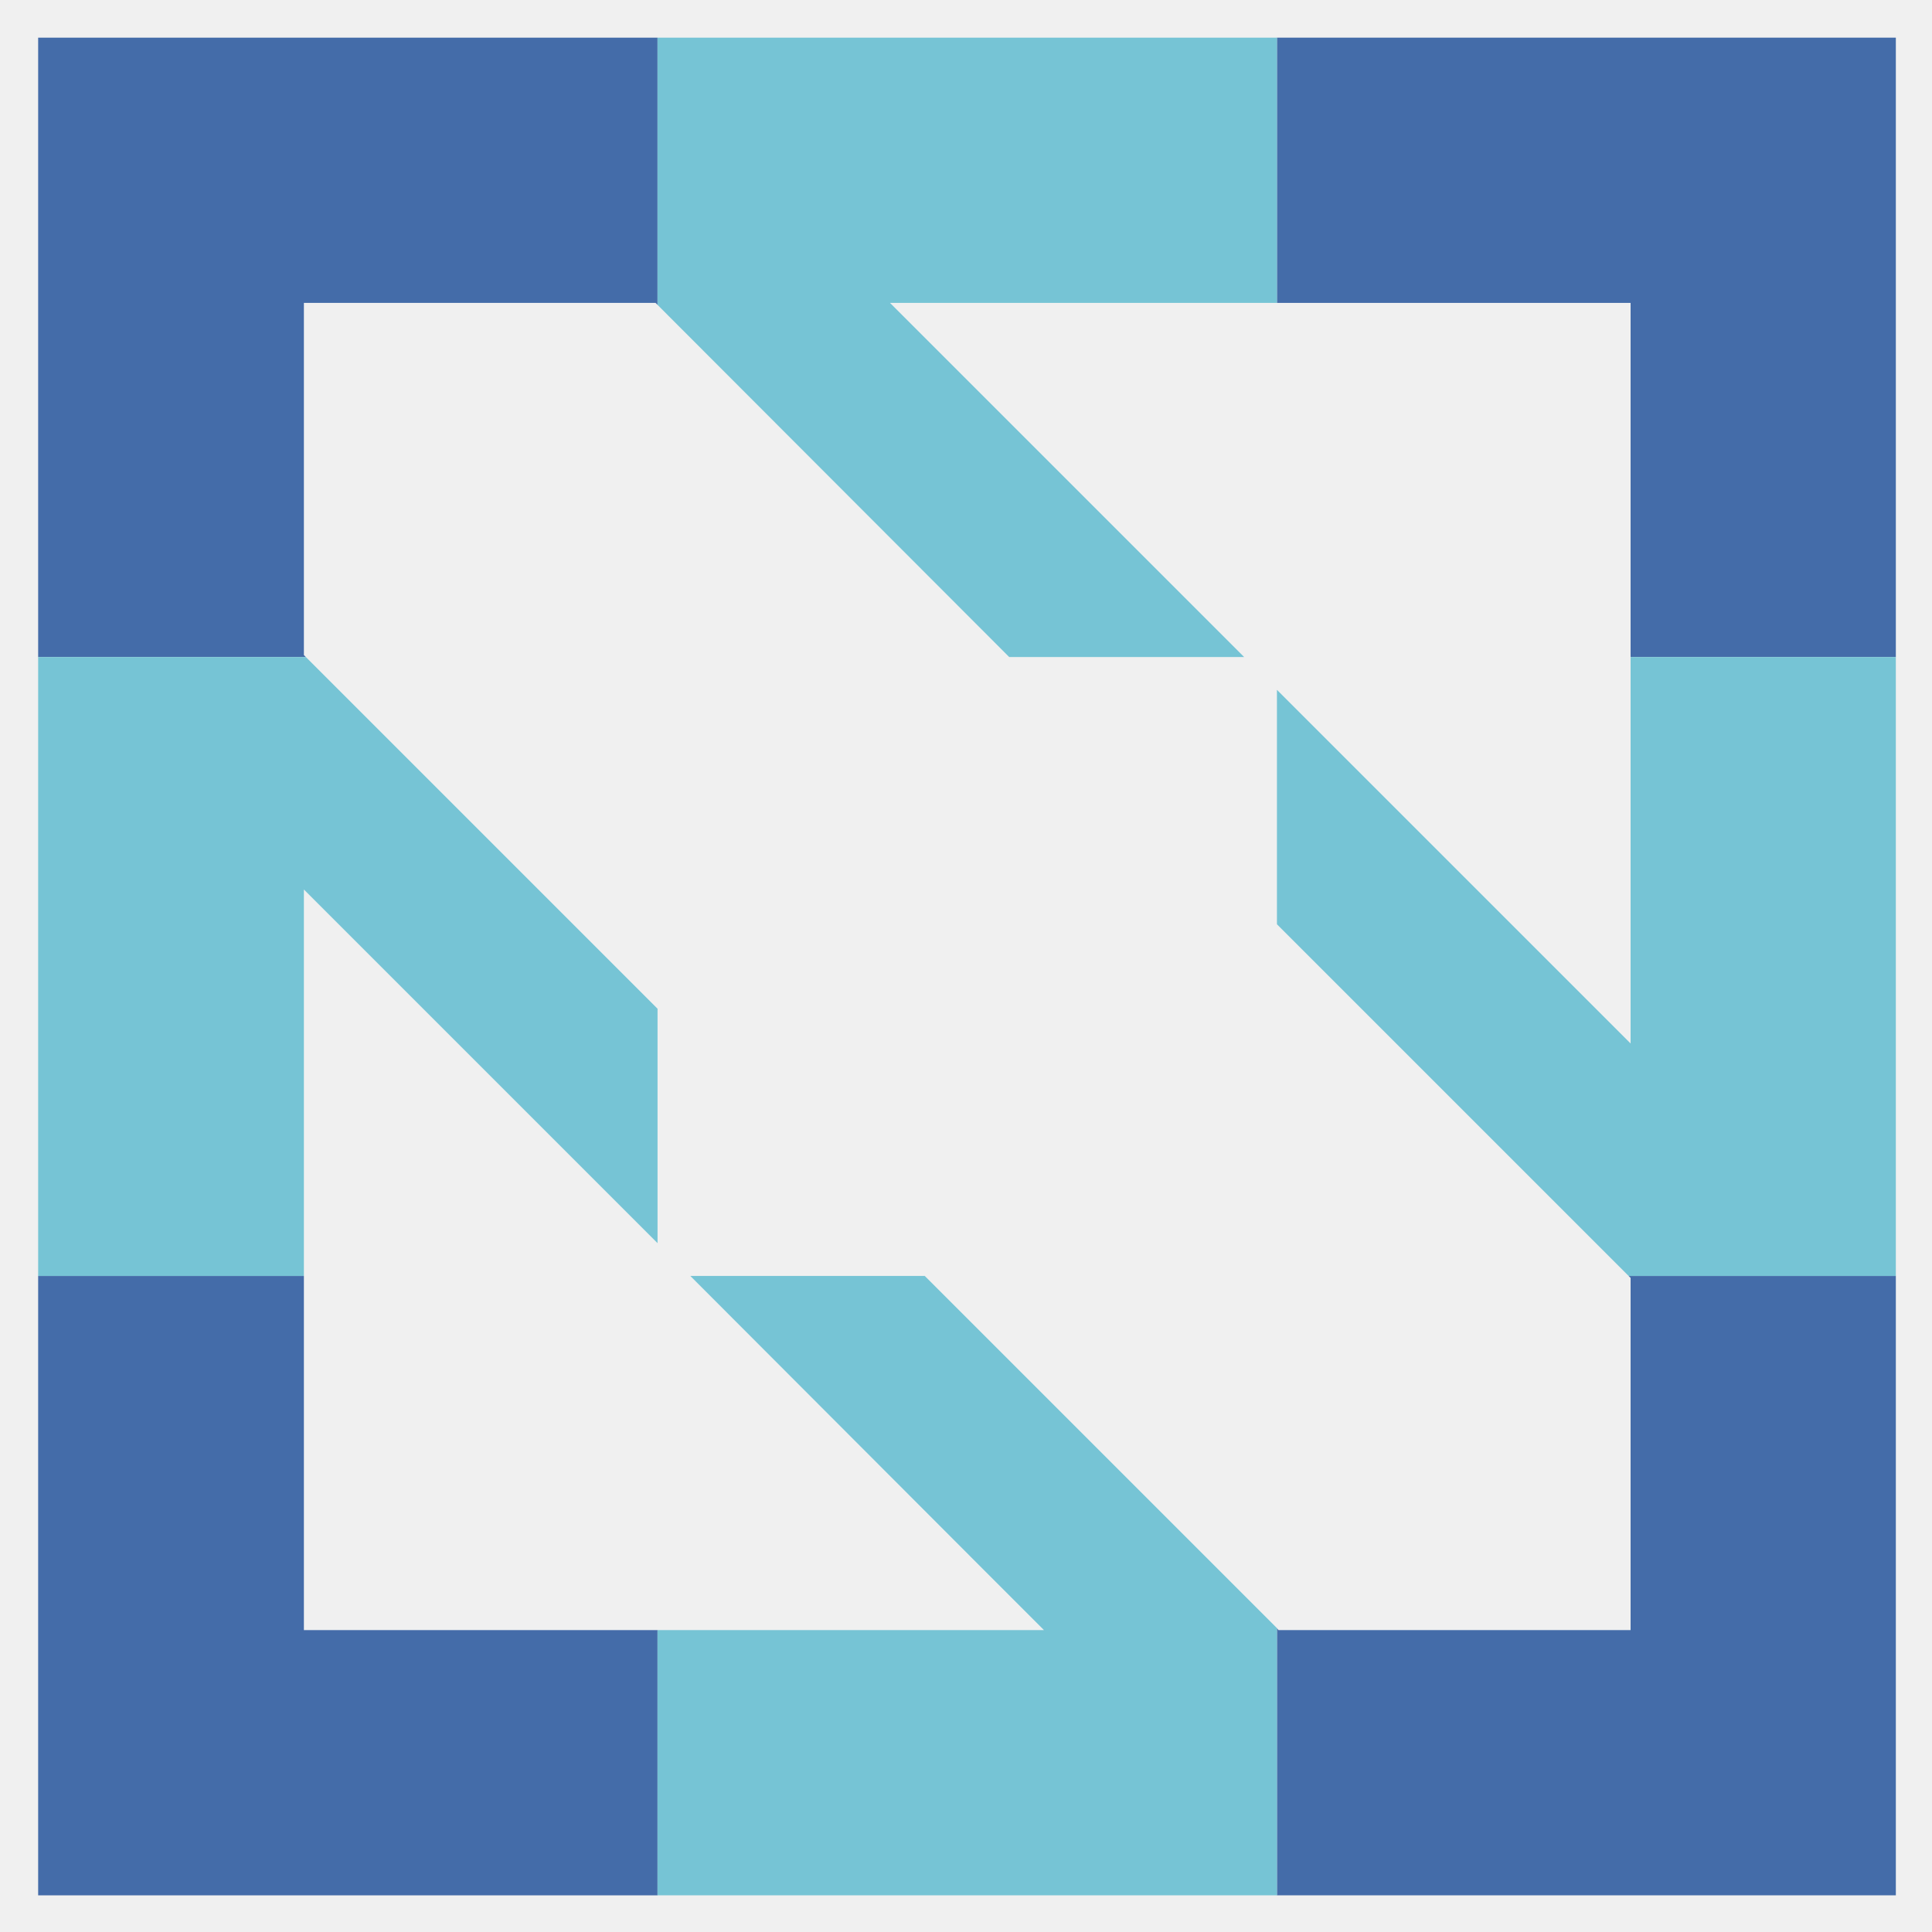
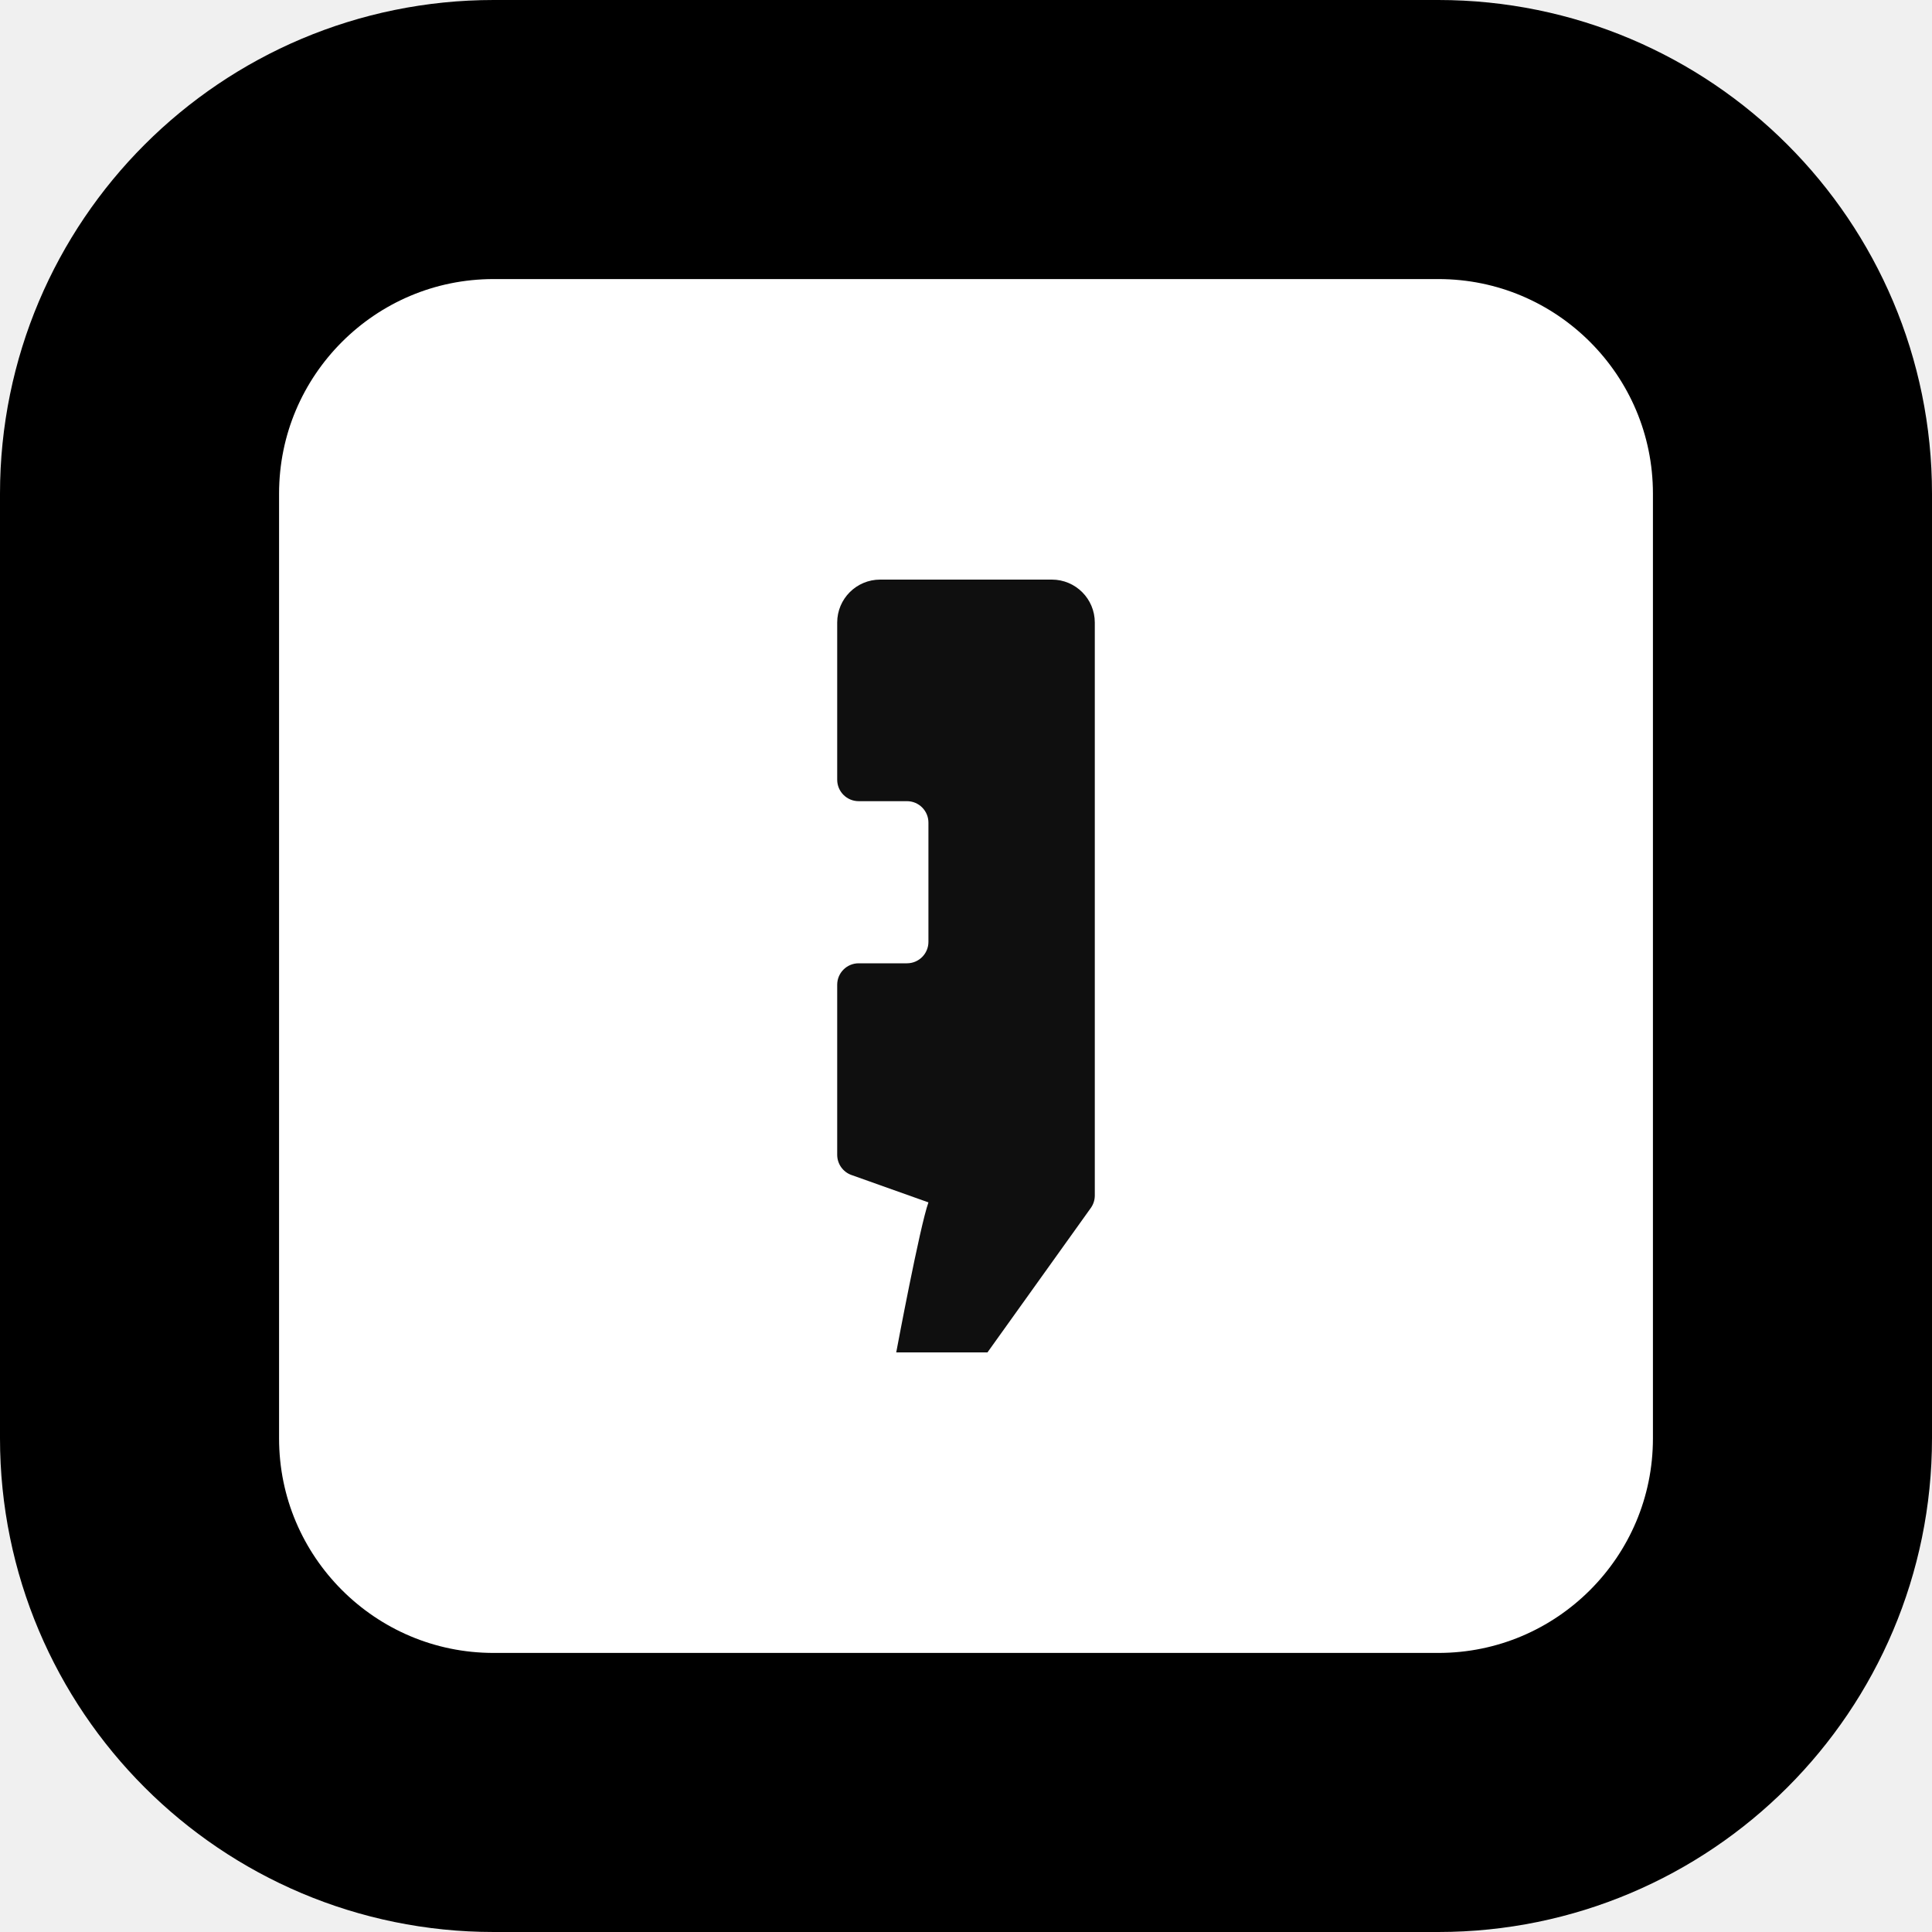
- <svg xmlns="http://www.w3.org/2000/svg" role="img" viewBox="5.52 5.02 388.96 388.96">
-   <style>svg {enable-background:new 0 0 400 400}</style>
-   <style>.st0{fill:#446ca9}.st1{fill:#76c4d5}</style>
-   <g id="XMLID_15_">
-     <g id="XMLID_78_">
-       <path id="XMLID_82_" d="M66.7 261.9H13.2v124.7h124.7v-53.4H66.7z" class="st0" />
-       <path id="XMLID_81_" d="M333.8 262.3v70.9h-70.9l-.3-.4v53.8h124.6V261.9h-53.8z" class="st0" />
-       <path id="XMLID_80_" d="M13.2 137.3h53.9l-.4-.4V66h70.8l.4.4V12.6H13.2z" class="st0" />
-       <path id="XMLID_79_" d="M262.6 12.6V66h71.2v71.3h53.4V12.6z" class="st0" />
-     </g>
-     <g id="XMLID_73_">
-       <path id="XMLID_77_" d="M256 137.3L184.7 66h77.9V12.6H137.9v53.8l70.8 70.9z" class="st1" />
-       <path id="XMLID_76_" d="M191.7 261.9h-47.2l59 59.1 12.2 12.2h-77.8v53.4h124.7v-53.8l-35.5-35.5z" class="st1" />
-       <path id="XMLID_75_" d="M333.8 137.3v77.8l-12.2-12.2-59-59v47.2l35.4 35.4 35.4 35.4h53.8V137.3z" class="st1" />
-       <path id="XMLID_74_" d="M137.9 208.1l-70.8-70.8H13.2v124.6h53.5v-77.8l71.2 71.2z" class="st1" />
-     </g>
-   </g>
+ <svg xmlns="http://www.w3.org/2000/svg" width="360" height="360" viewBox="0 0 360 360" fill="none">
+   <rect x="26" y="26" width="308" height="308" rx="66" fill="white" stroke="black" stroke-width="52" />
+   <path fill-rule="evenodd" clip-rule="evenodd" d="M164 108C159.582 108 156 111.582 156 116V145.287C156 147.496 157.791 149.287 160 149.287H169C171.209 149.287 173 151.078 173 153.287V175.496C173 177.706 171.209 179.496 169 179.496H160C157.791 179.496 156 181.287 156 183.496V215.177C156 216.87 157.065 218.379 158.659 218.946L173 224.047C171.412 228.415 167 252 167 252H184L203.253 225.091C203.739 224.412 204 223.598 204 222.764V116C204 111.582 200.418 108 196 108H164Z" fill="#0F0F0F" />
</svg>
